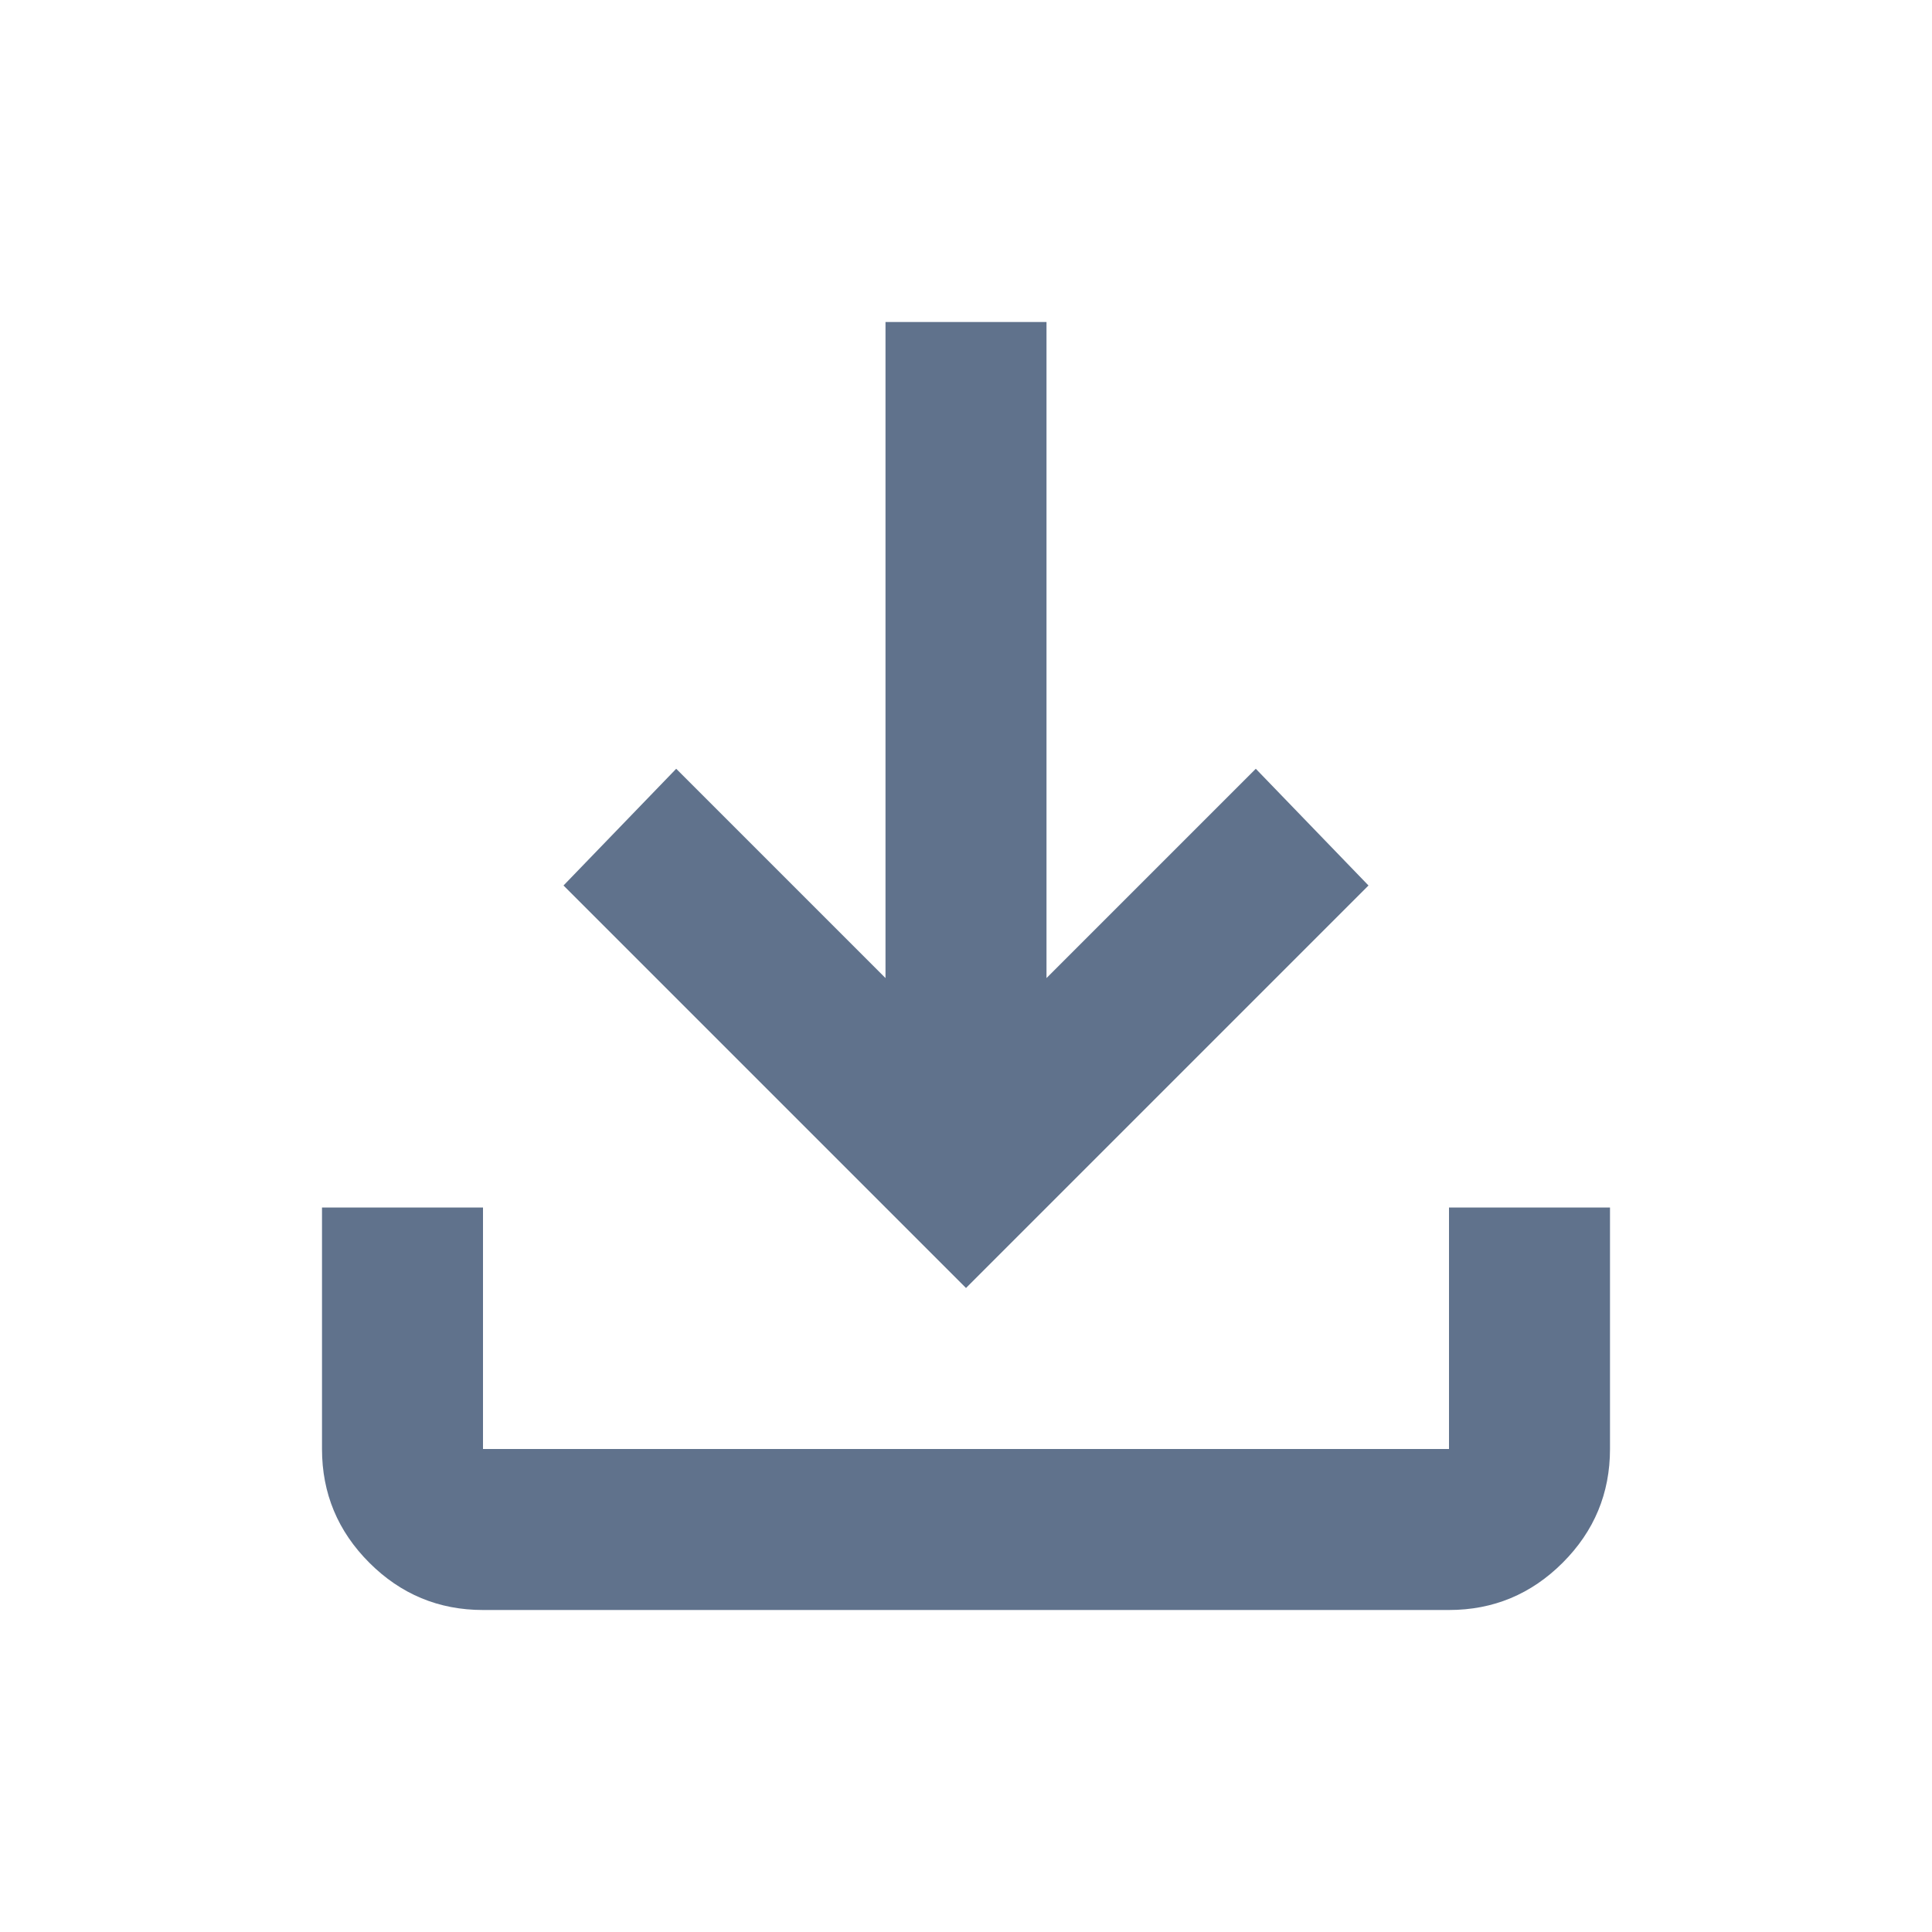
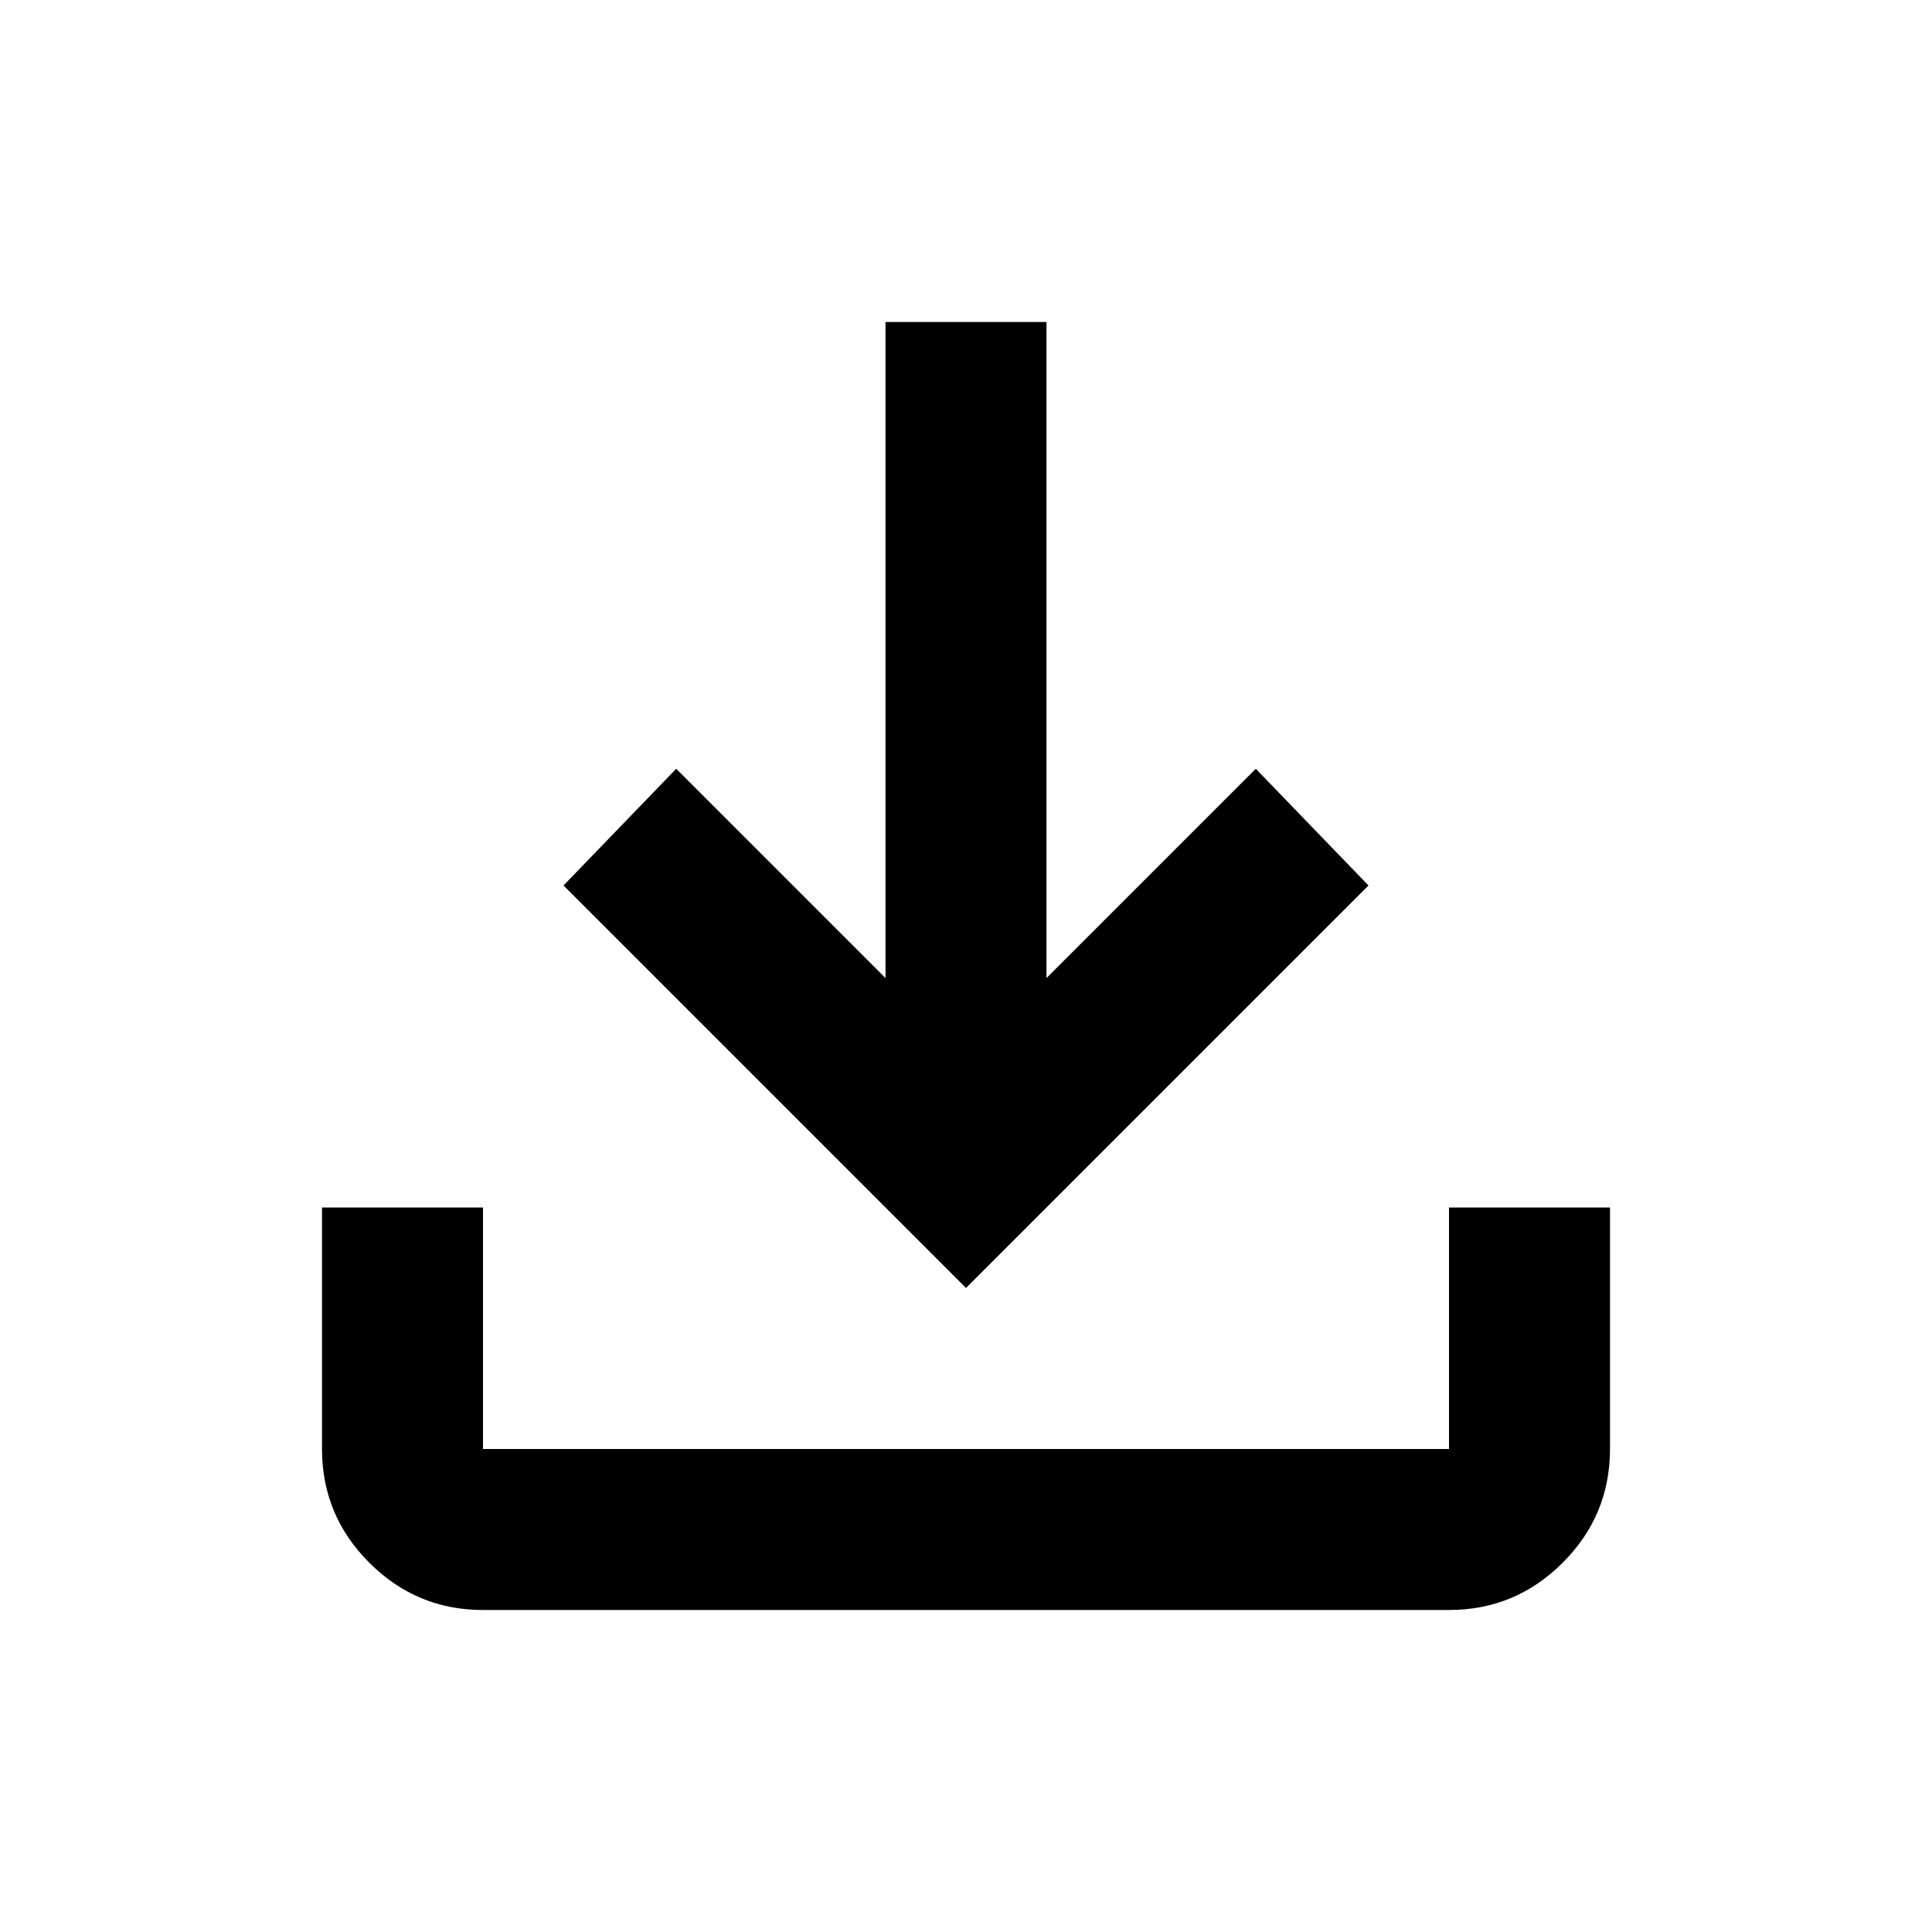
- <svg xmlns="http://www.w3.org/2000/svg" height="24px" viewBox="0 -960 960 960" width="24px" fill="#60728c">
+ <svg xmlns="http://www.w3.org/2000/svg" height="24px" viewBox="0 -960 960 960" width="24px" fill="currentColor">
  <path d="M480-320 280-520l56-58 104 104v-326h80v326l104-104 56 58-200 200ZM240-160q-33 0-56.5-23.5T160-240v-120h80v120h480v-120h80v120q0 33-23.5 56.5T720-160H240Z" />
</svg>
